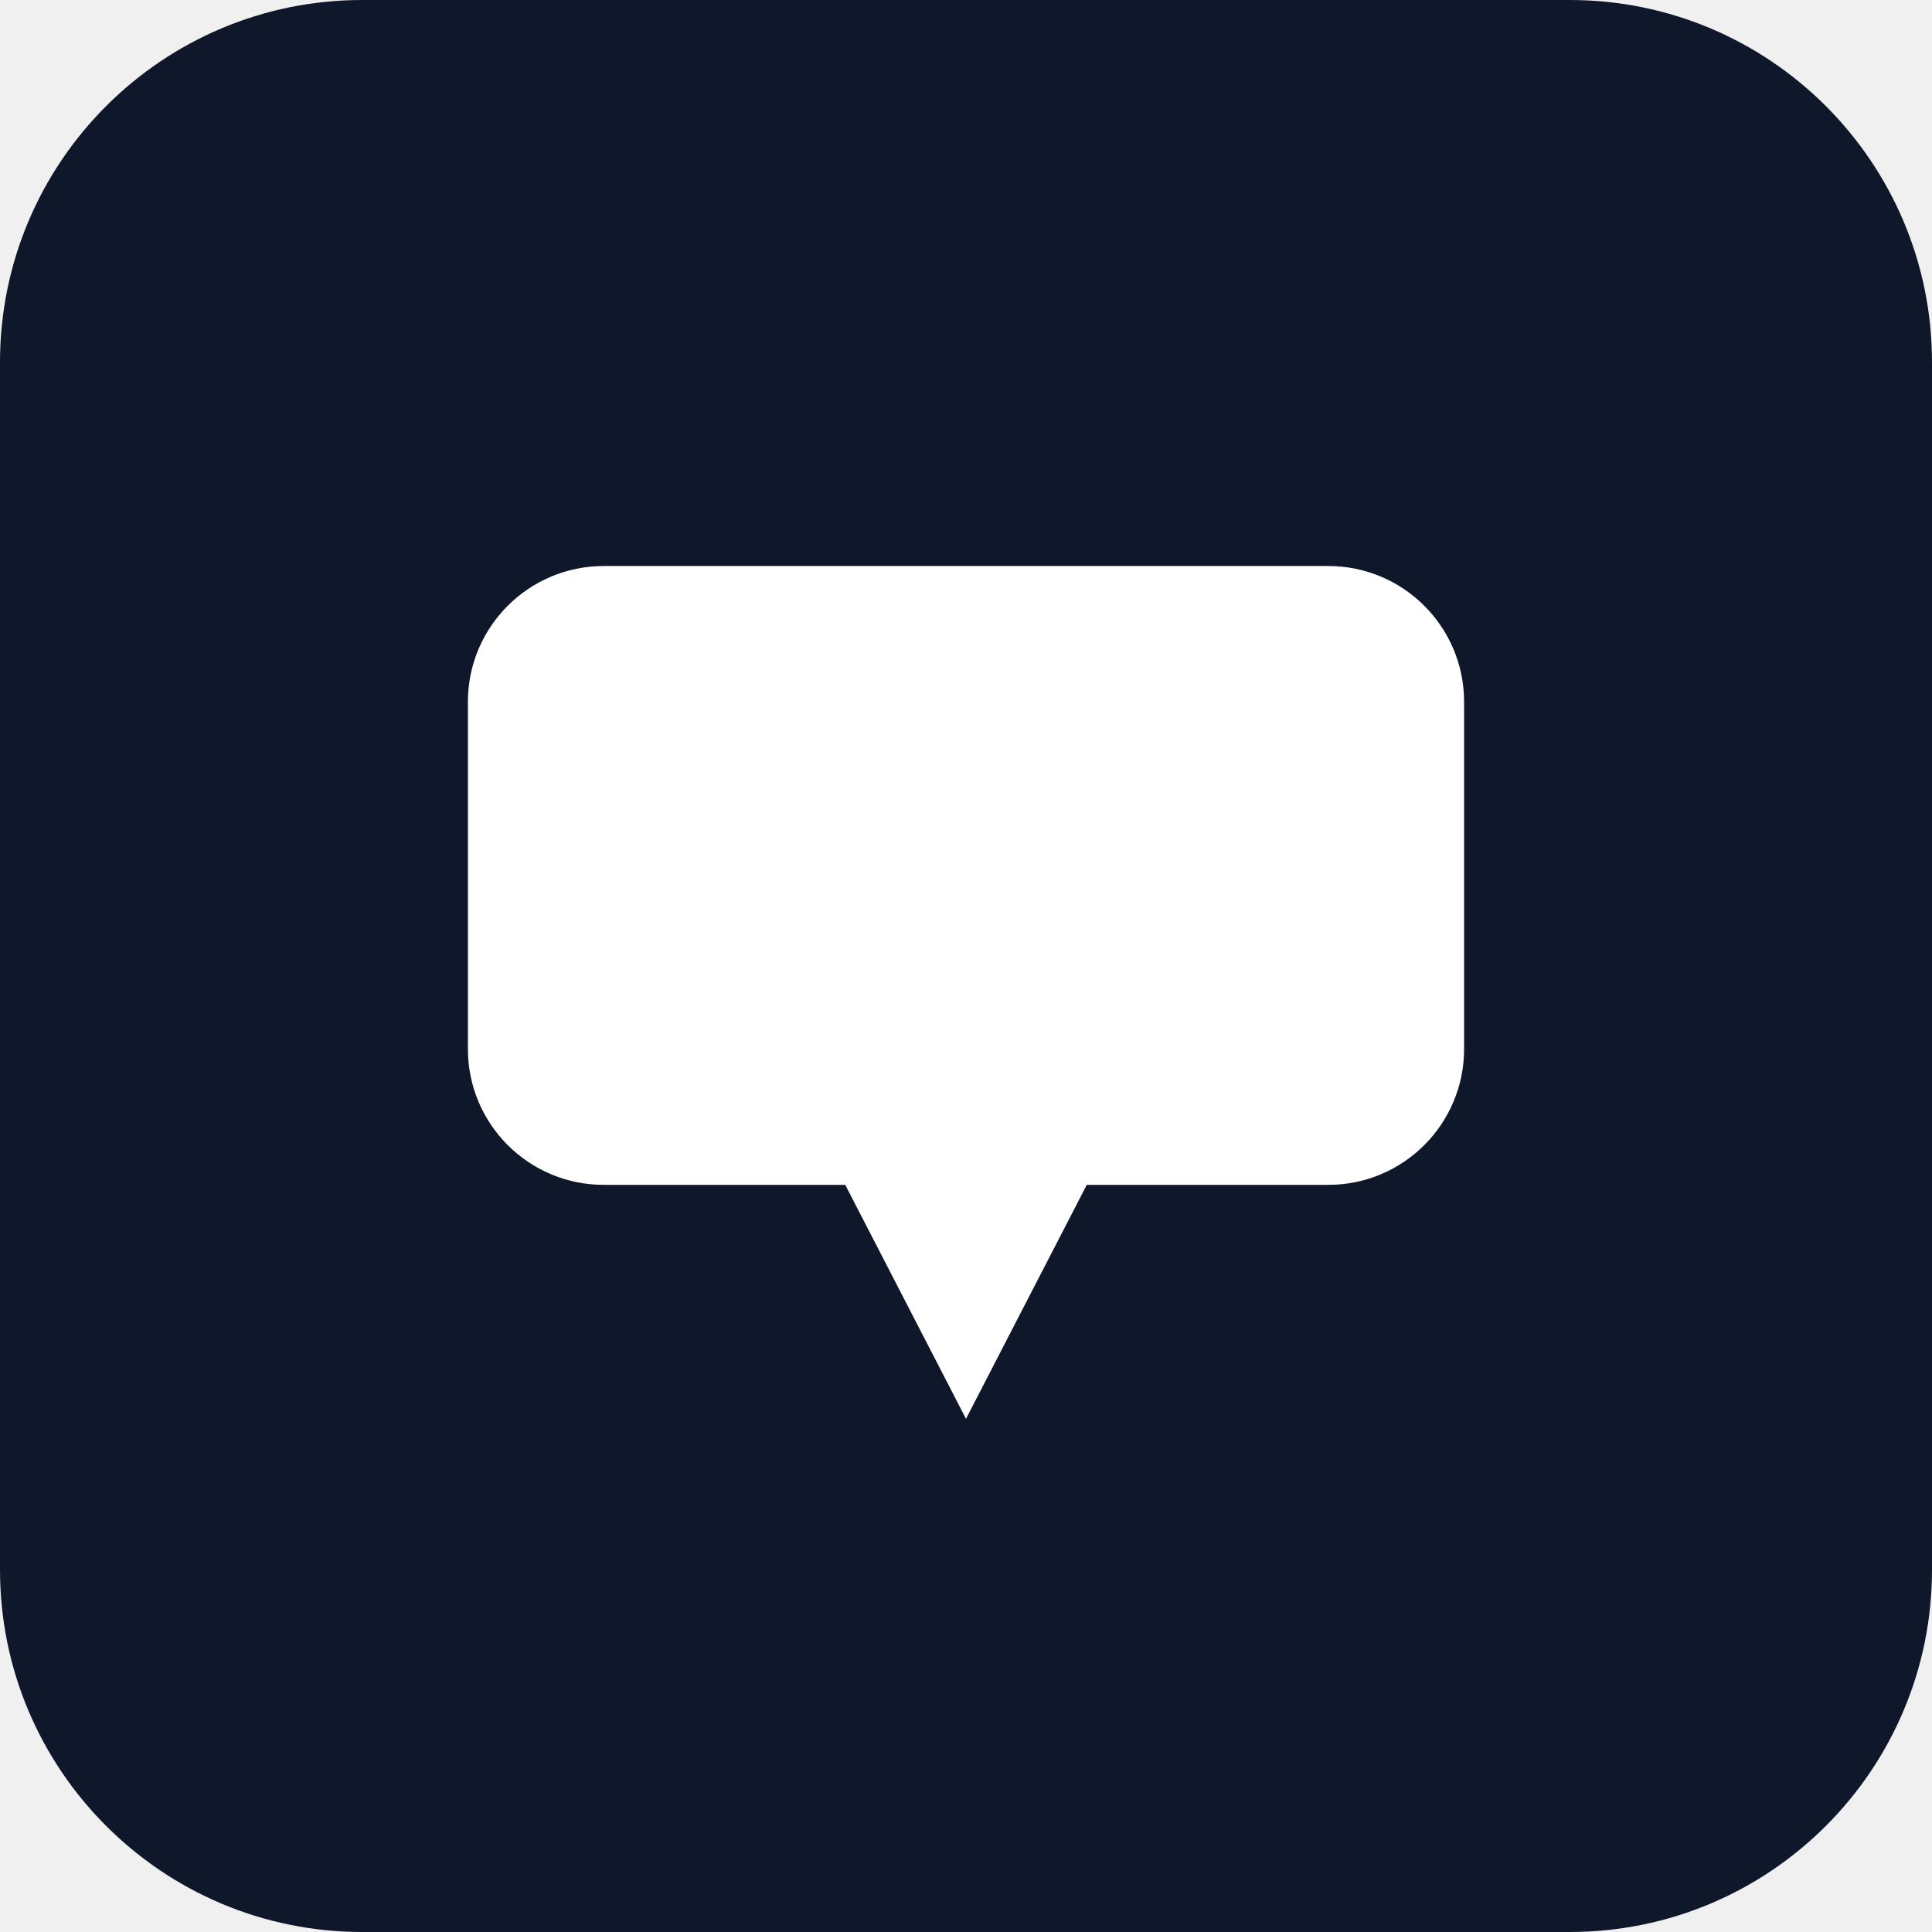
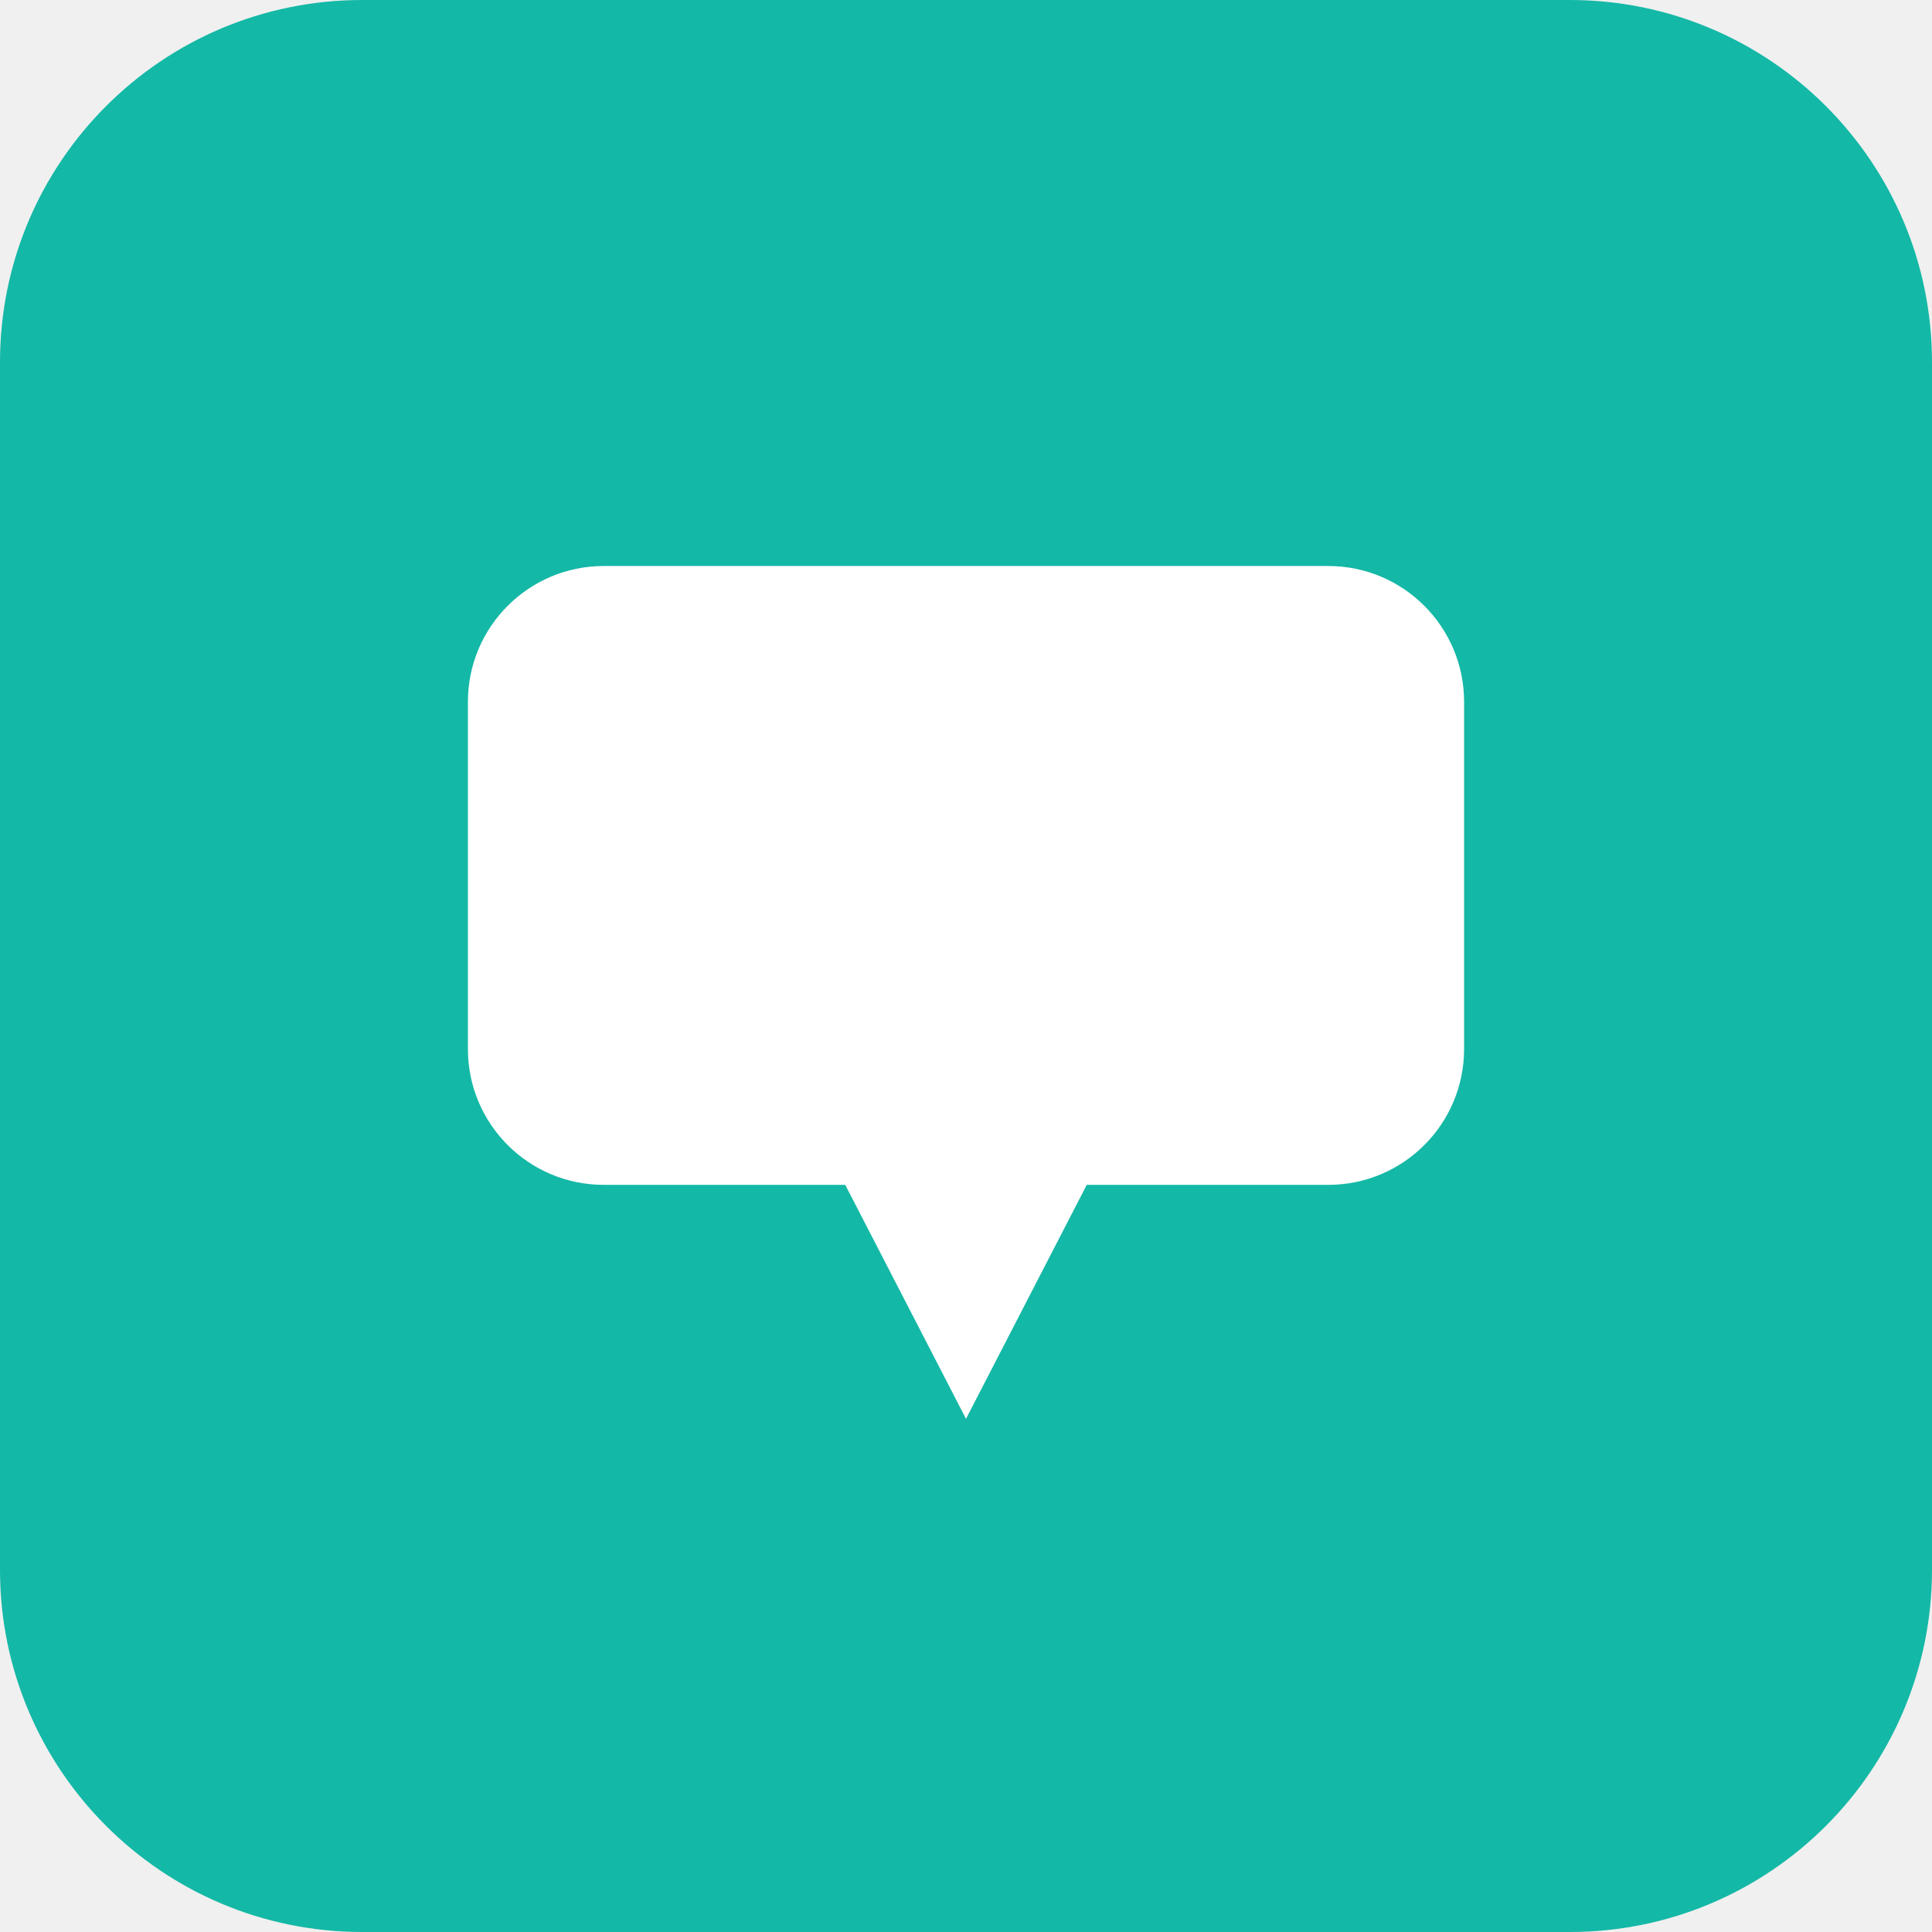
<svg xmlns="http://www.w3.org/2000/svg" viewBox="0 0 512 512" role="img" aria-label="Diebel">
-   <rect width="512" height="512" rx="96" ry="96" fill="#0F172A" />
+   <rect width="512" height="512" rx="96" ry="96" fill="#14B8A6" />
  <path fill="#FFFFFF" d="M 160 150        L 352 150        A 36 36 0 0 1 388 186        L 388 278        A 36 36 0 0 1 352 314        L 288 314        L 256 376        L 224 314        L 160 314        A 36 36 0 0 1 124 278        L 124 186        A 36 36 0 0 1 160 150        Z" />
</svg>
